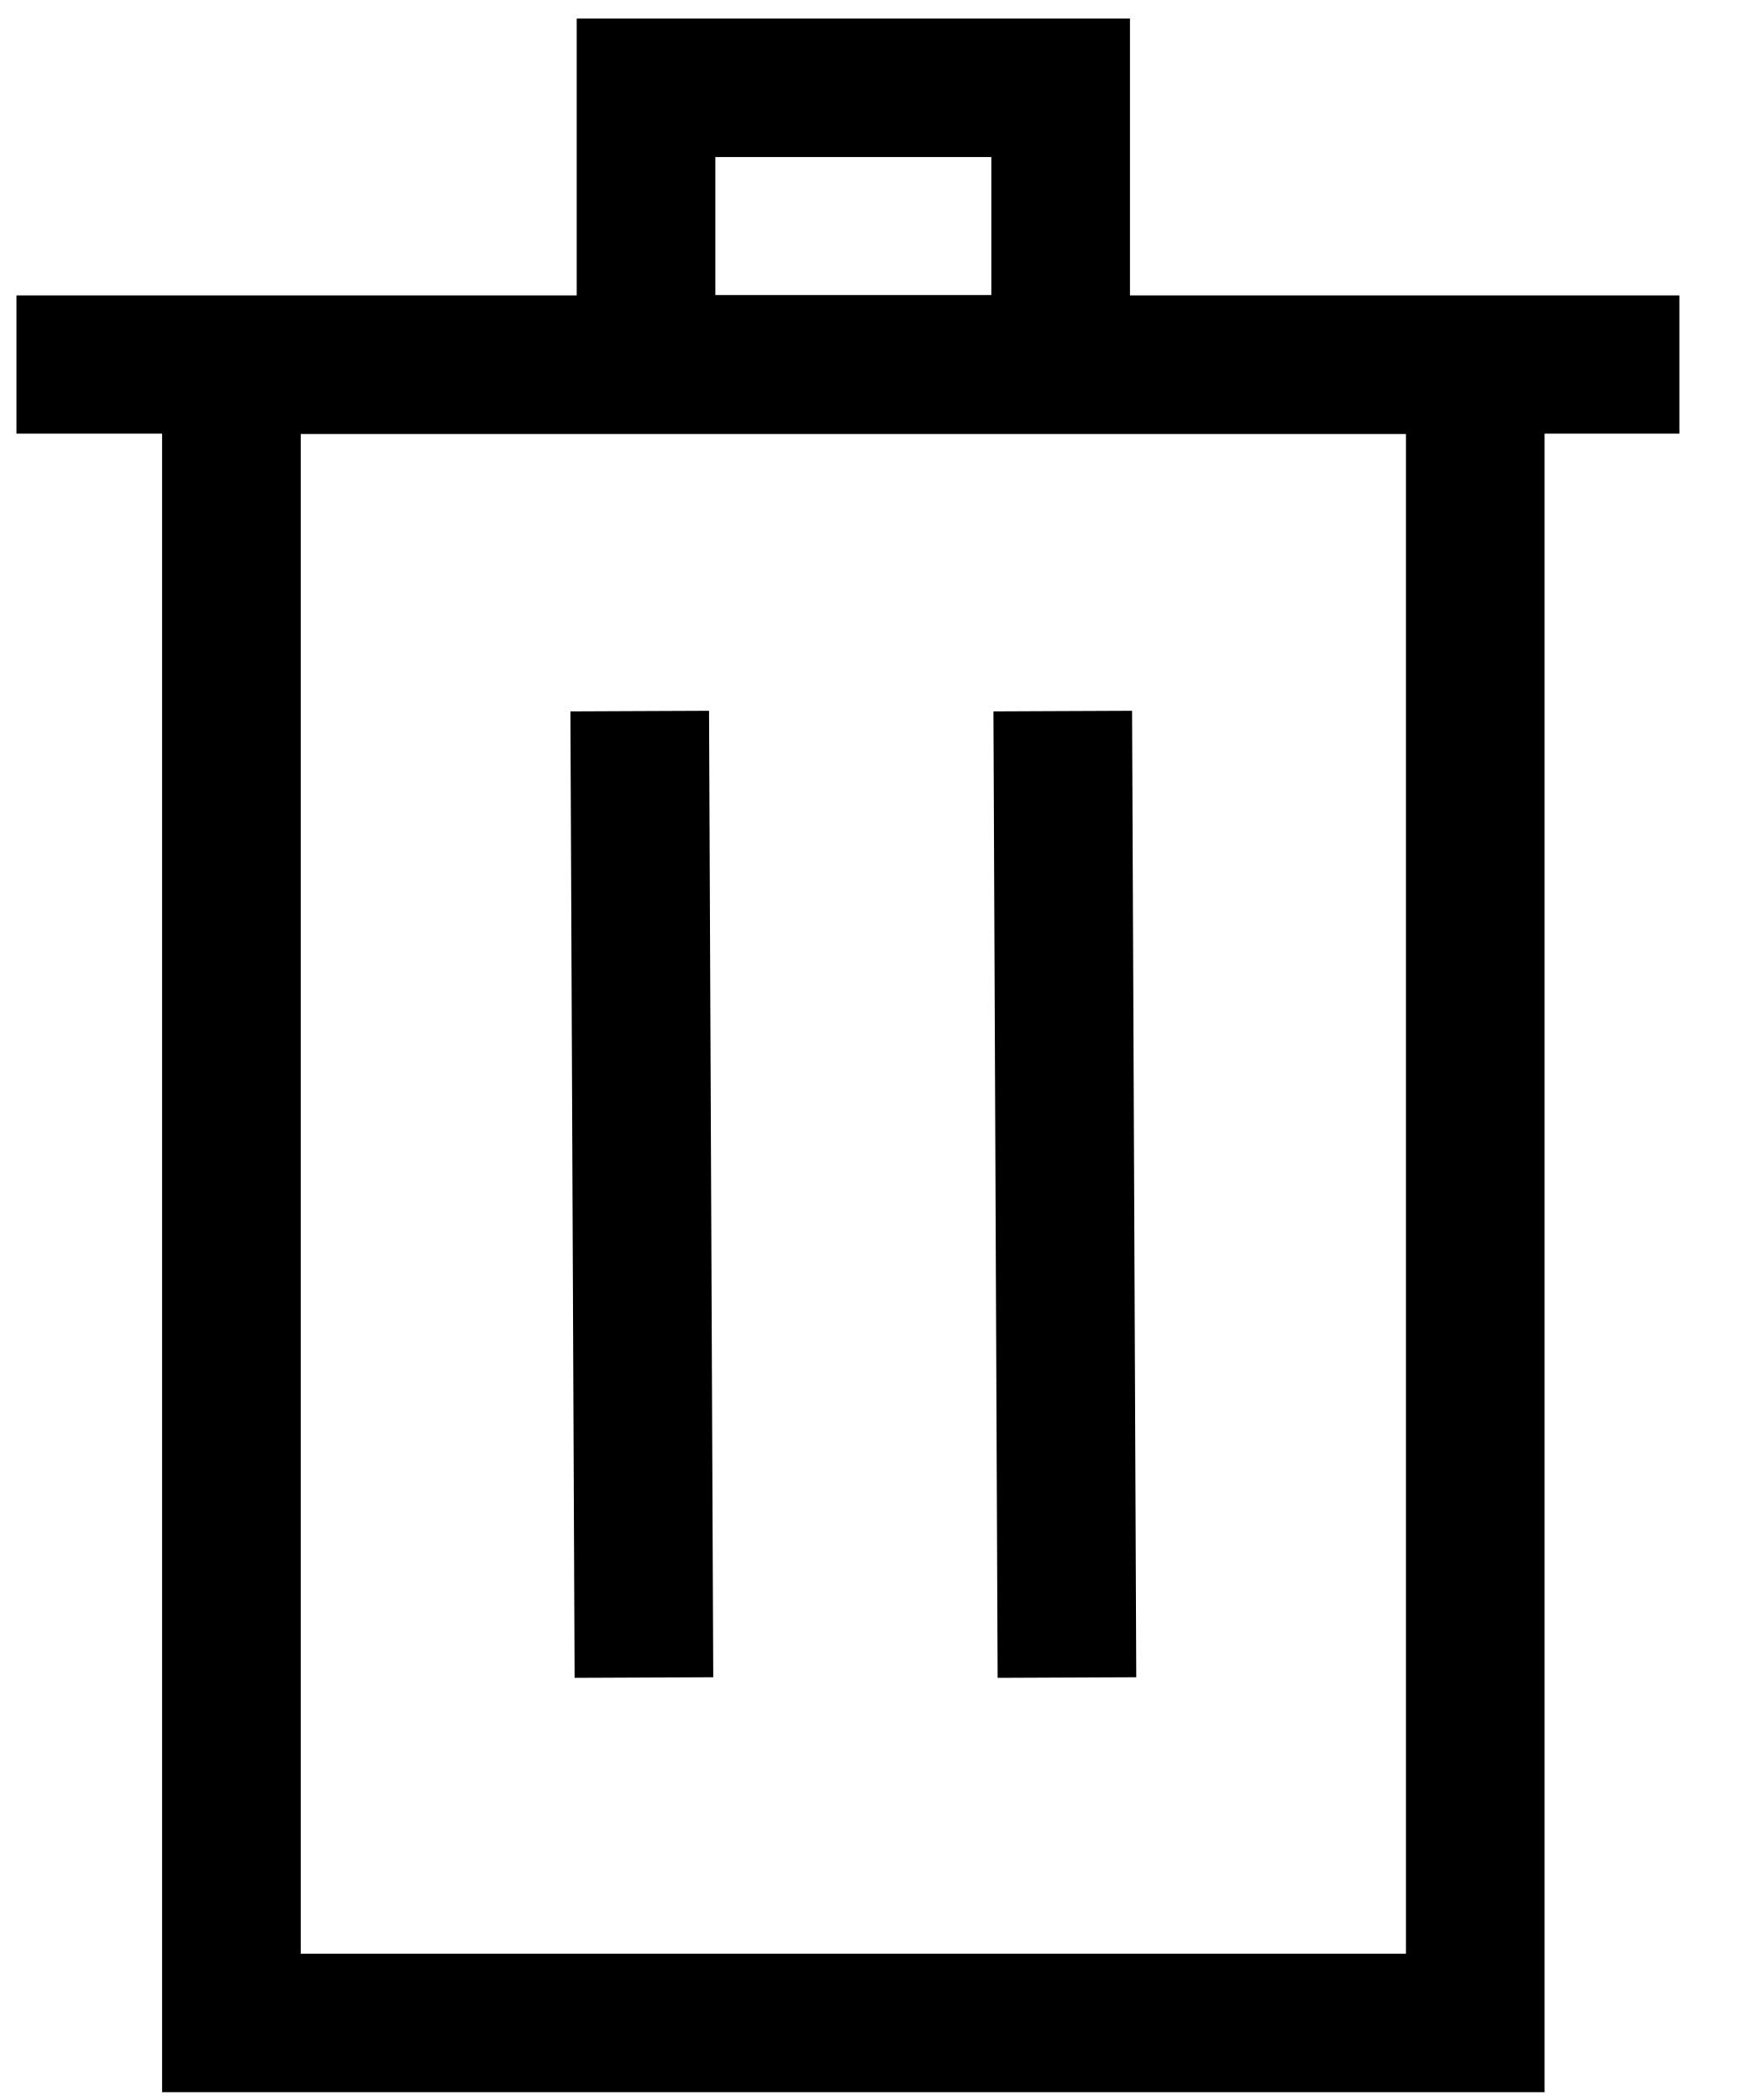
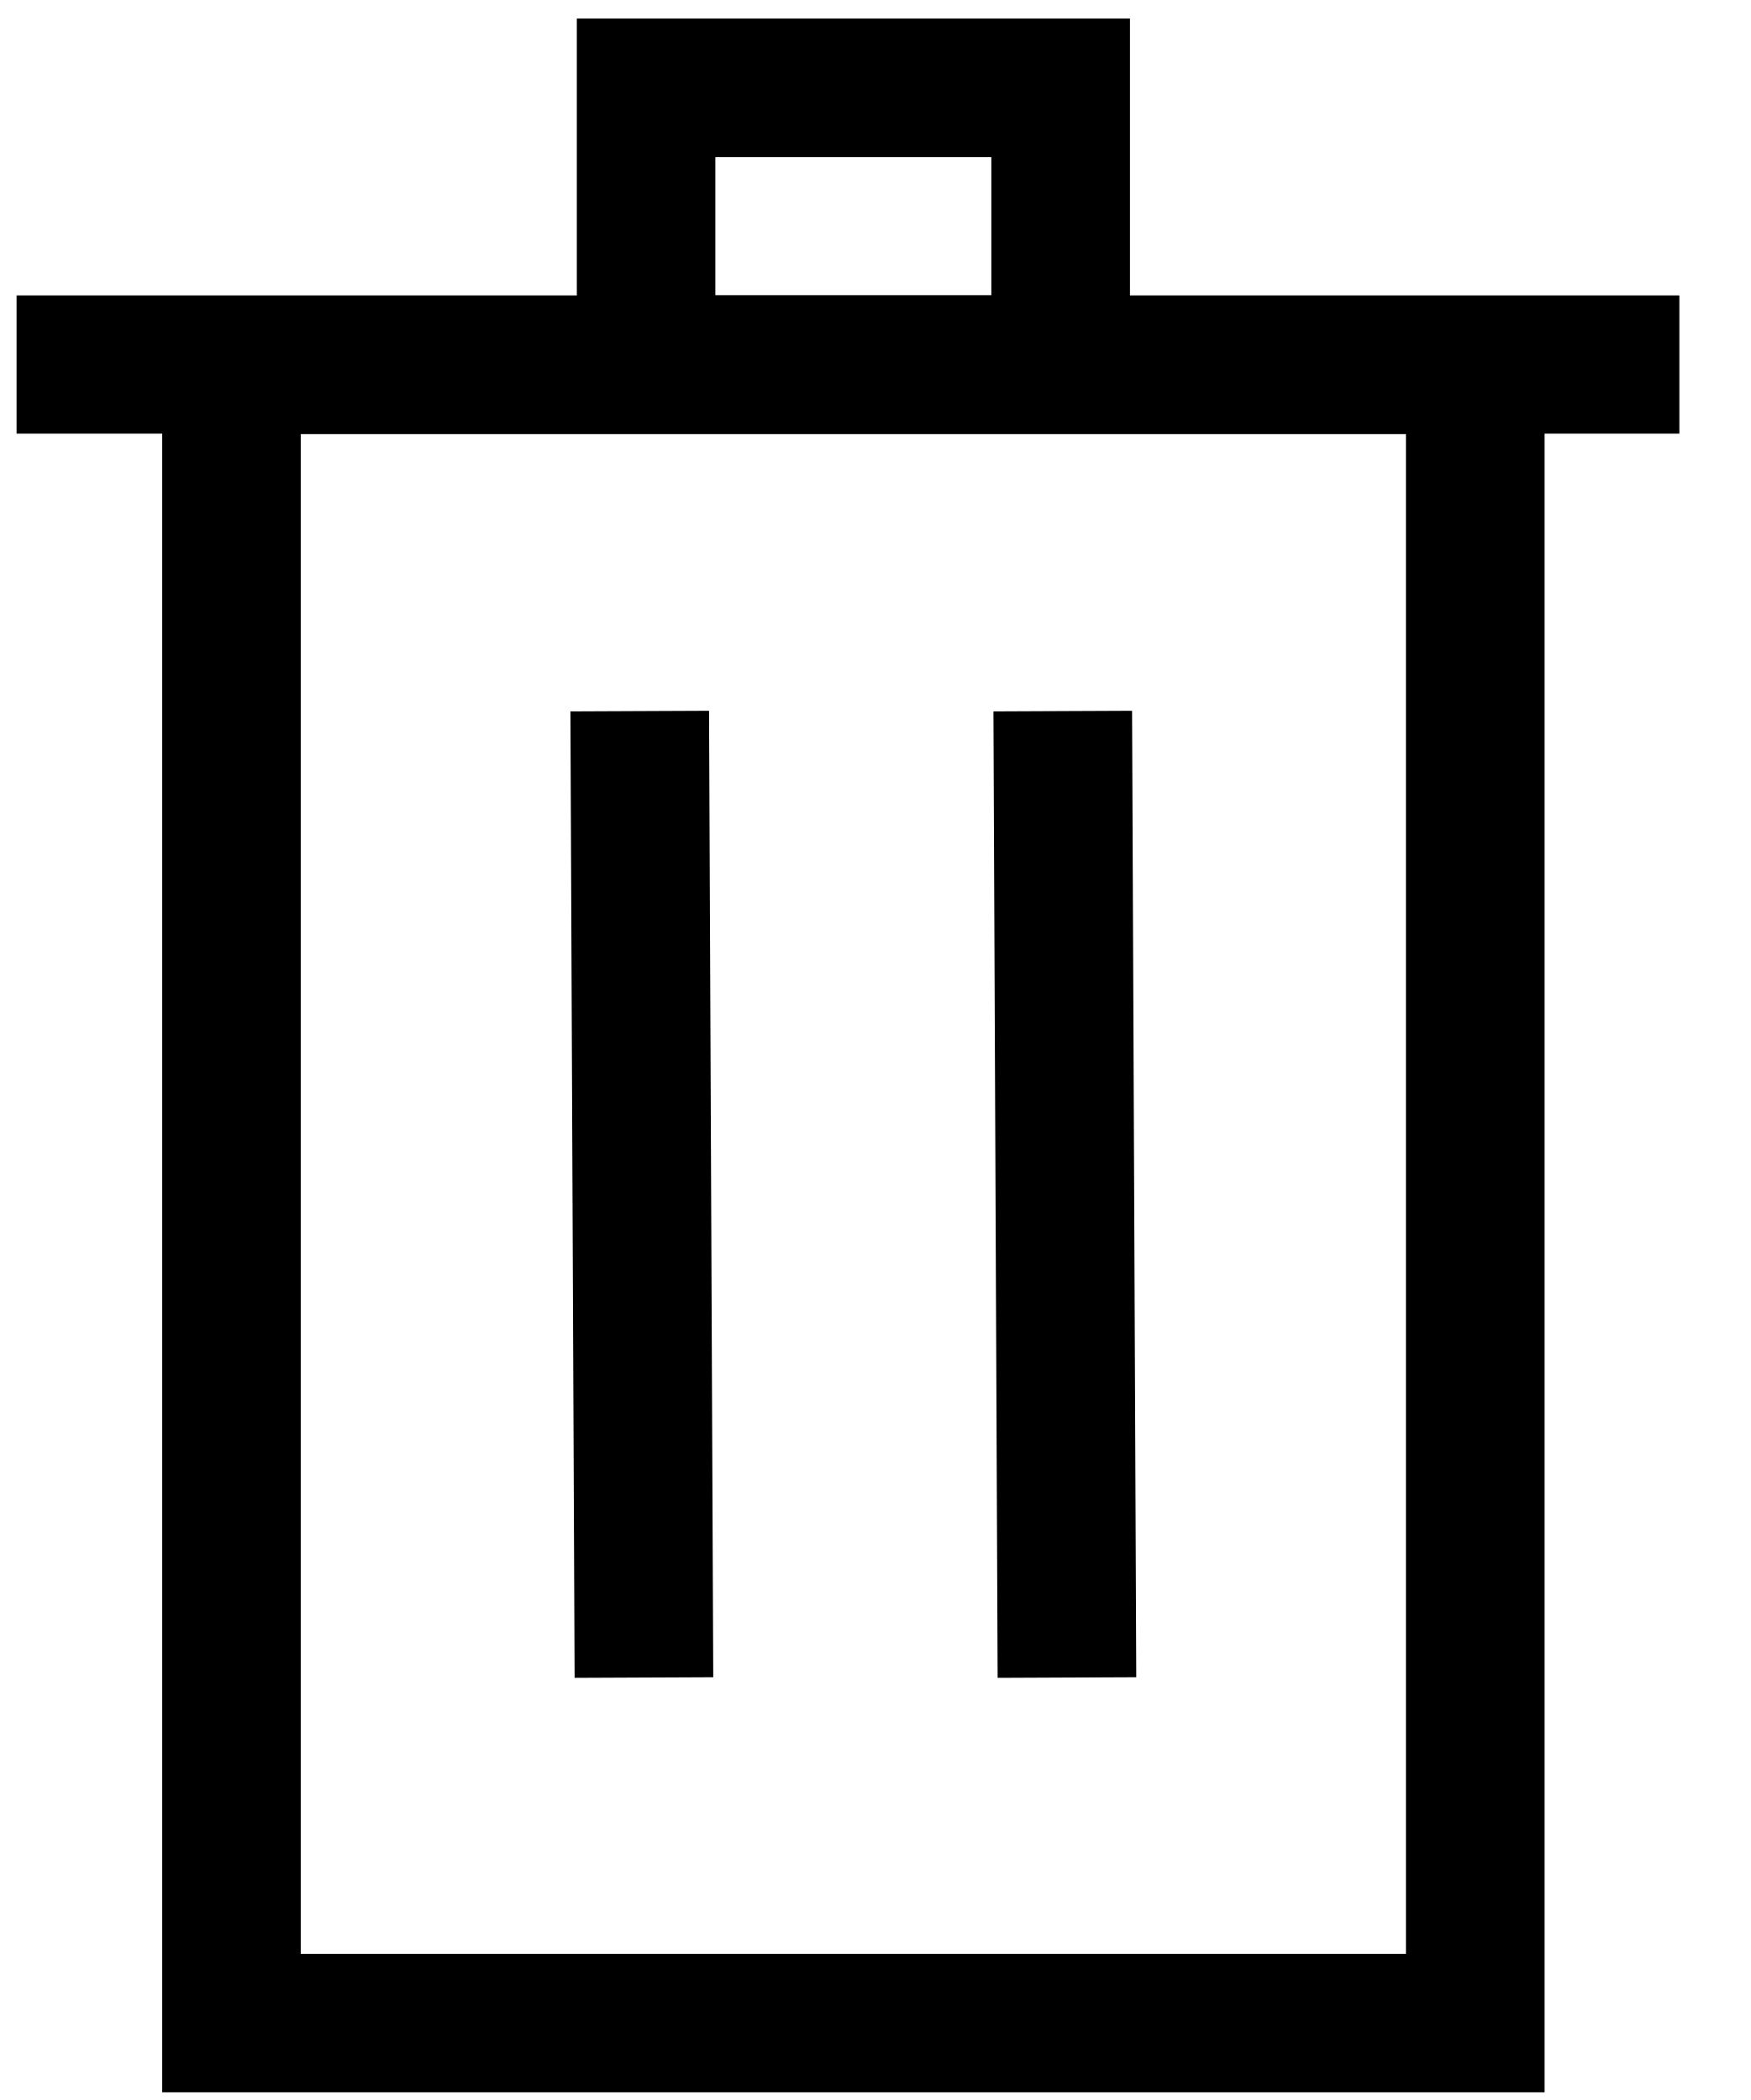
- <svg xmlns="http://www.w3.org/2000/svg" width="15px" height="18px" viewBox="0 0 15 18" version="1.1">
-   <defs />
-   <g id="ic-trashcan" stroke="none" stroke-width="1" fill="none" fill-rule="evenodd" opacity="1">
-     <g id="TCF-Participant---Discussion" transform="translate(-1143, -216)">
-       <g id="discussion" transform="translate(240, 120)">
-         <g transform="translate(0, 36)" id="topic-header">
-           <g transform="translate(40, 40)">
-             <g id="ic-trashcan-passive" transform="translate(861, 19)">
-               <rect id="Rectangle" x="0" y="0" width="19" height="19" />
-               <g id="trashcan" transform="translate(2, 1)" fill="#000000" fill-rule="nonzero">
-                 <path d="M9.683,0.159 L4.942,0.159 L4.942,2.532 L0.141,2.532 L0.141,3.717 L1.389,3.717 L1.389,17.933 L13.236,17.933 L13.236,3.717 L14.391,3.717 L14.391,2.532 L9.683,2.532 L9.683,0.159 Z M6.13,1.346 L8.495,1.346 L8.495,2.529 L6.13,2.529 L6.13,1.346 Z M12.048,16.746 L2.577,16.746 L2.577,3.72 L12.048,3.72 L12.048,16.746 Z" id="Shape" />
-                 <rect id="Rectangle-path" transform="translate(5.499947, 10.23636) rotate(-0.24866) translate(-5.499947, -10.23636) " x="4.906" y="6.095" width="1.188" height="8.284" />
-                 <rect id="Rectangle-path" transform="translate(9.125053, 10.23636) rotate(-0.24866) translate(-9.125053, -10.23636) " x="8.531" y="6.095" width="1.188" height="8.284" />
-               </g>
-             </g>
-           </g>
-         </g>
-       </g>
+ <svg xmlns="http://www.w3.org/2000/svg" height="18" viewBox="0 0 15 18" width="15">
+   <g fill="none" fill-rule="evenodd">
+     <path d="m-2-1h19v19h-19z" />
+     <g fill="#000" fill-rule="nonzero">
+       <path d="m9.683.159h-4.74v2.373h-4.801v1.185h1.248v14.217h11.846v-14.217h1.155v-1.185h-4.708zm-3.553 1.188h2.365v1.183h-2.365zm5.918 15.4h-9.471v-13.026h9.471z" />
+       <path d="m4.906 6.095h1.188v8.284h-1.188z" transform="matrix(.9999906 -.00433992 .00433992 .9999906 -.044373 .023966)" />
+       <path d="m8.531 6.095h1.188v8.284h-1.188z" transform="matrix(.9999906 -.00433992 .00433992 .9999906 -.044339 .039698)" />
    </g>
  </g>
</svg>
